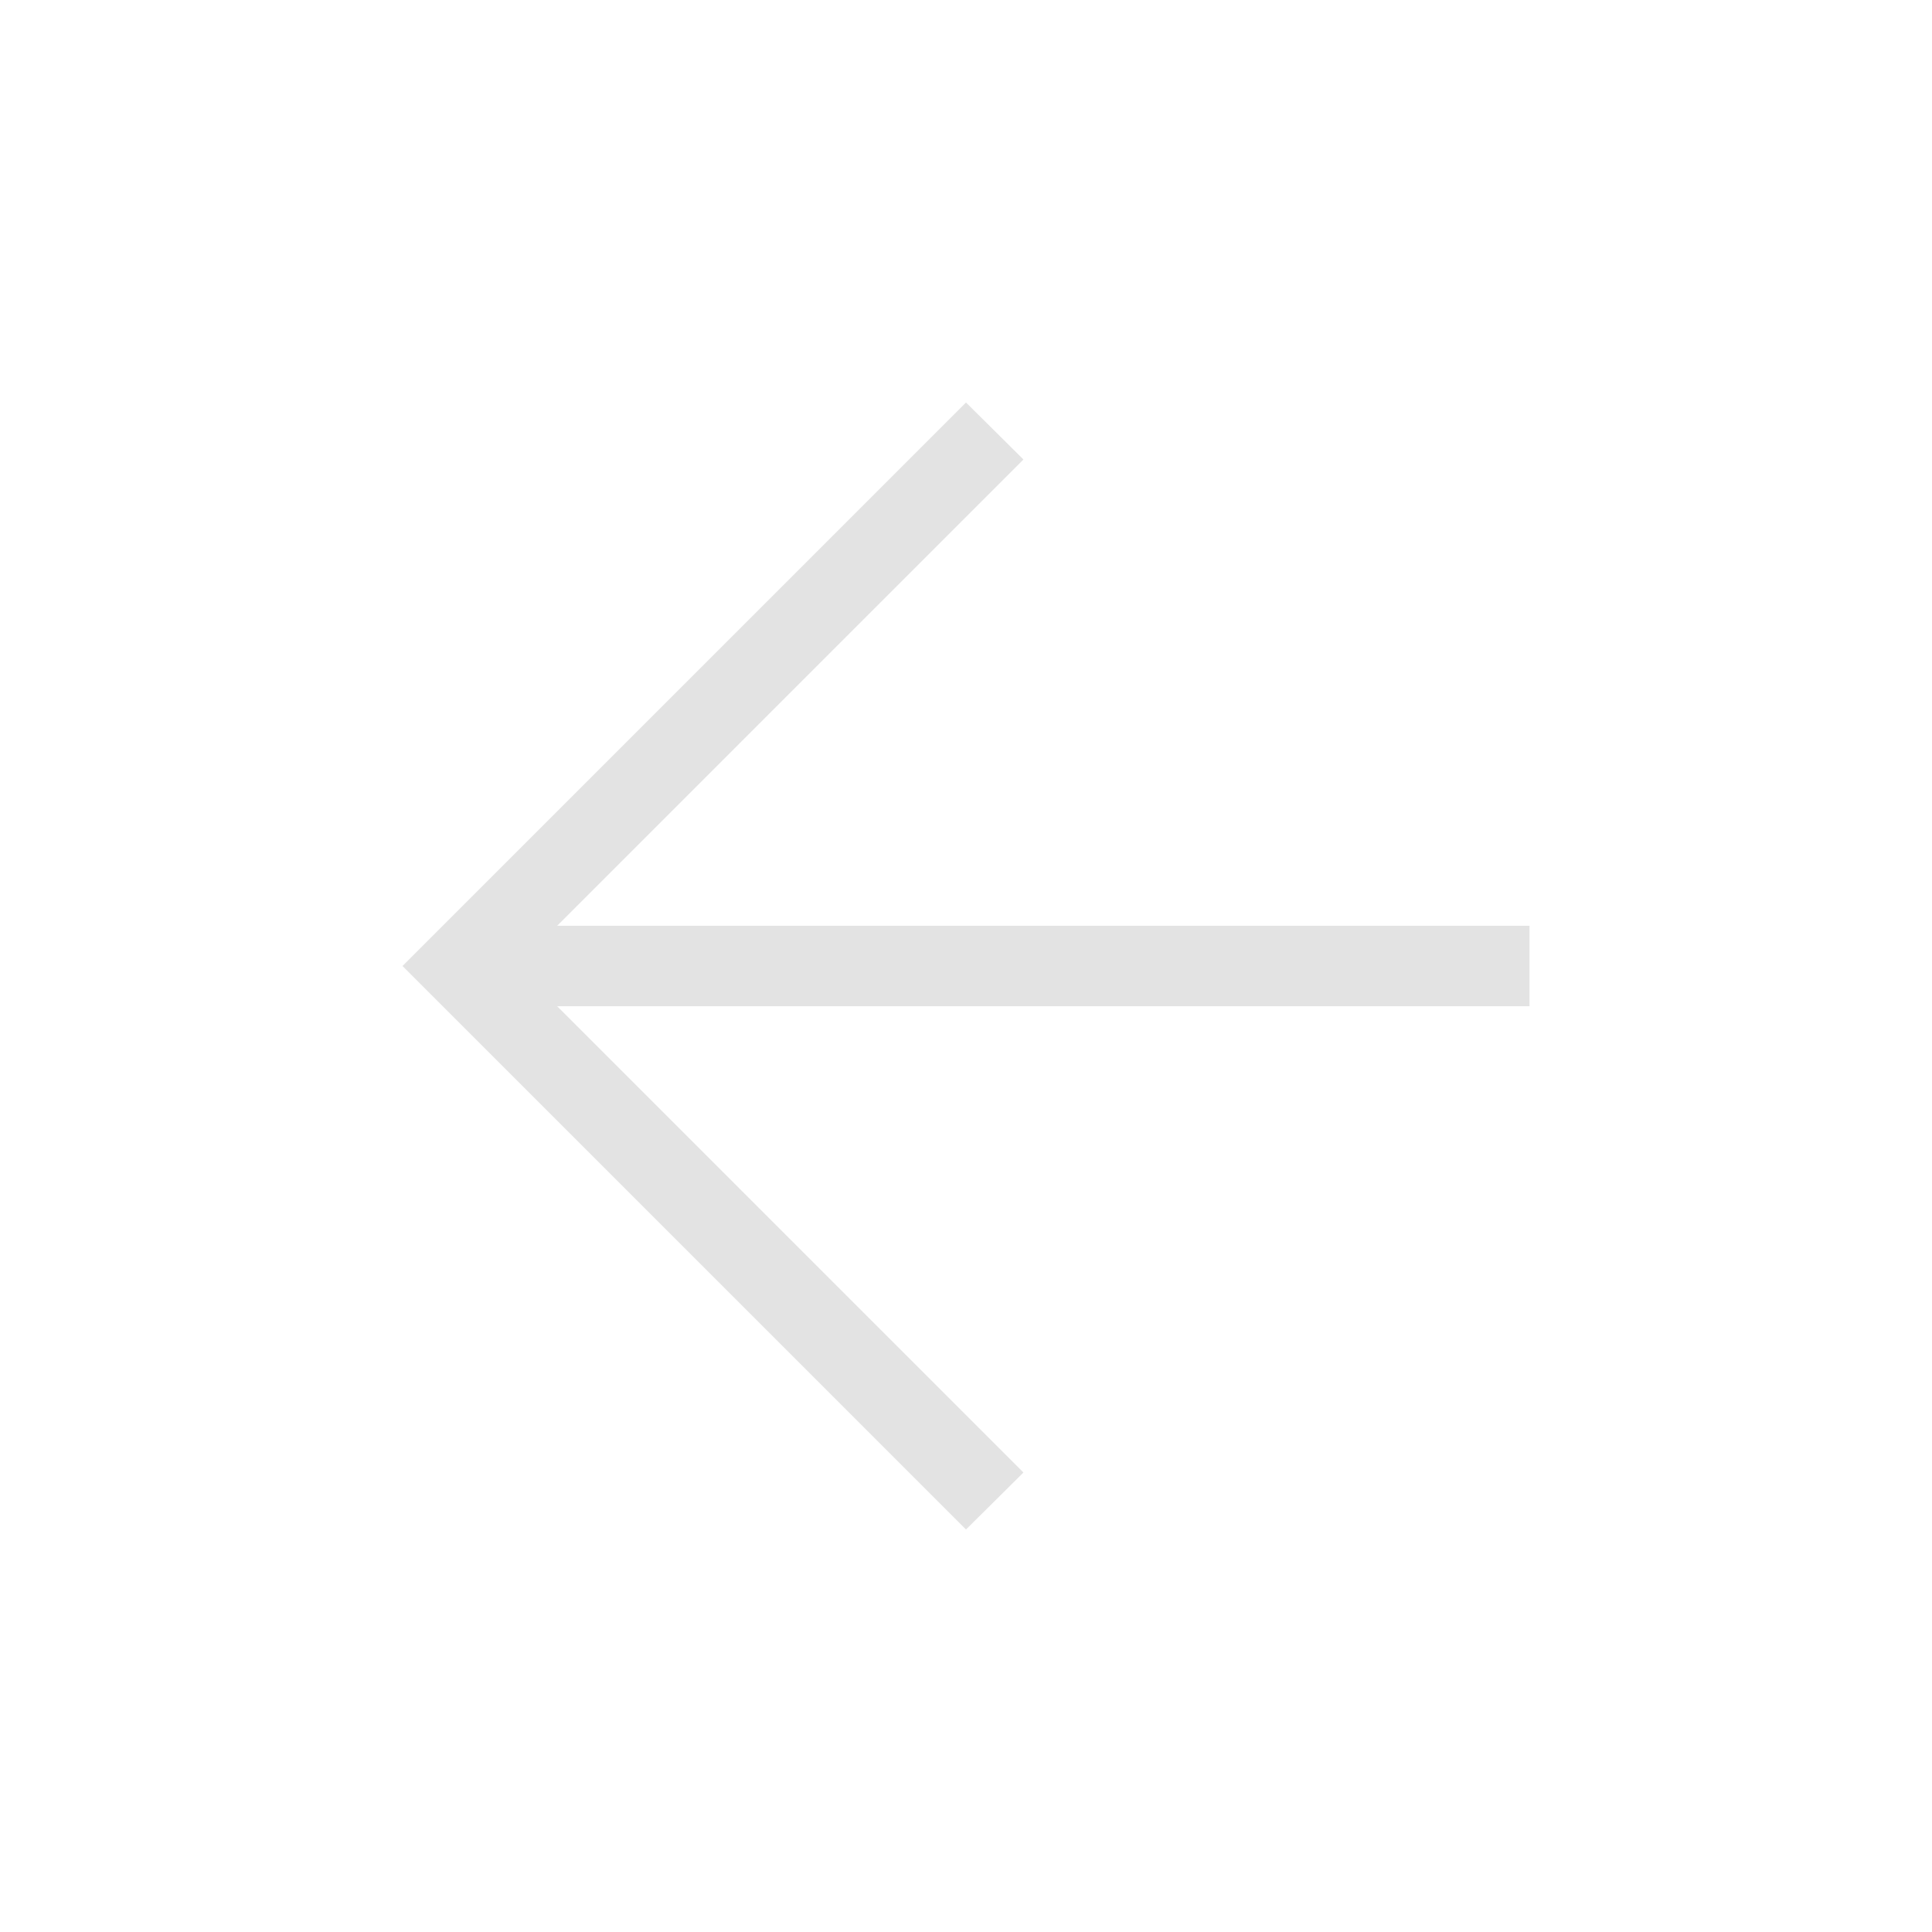
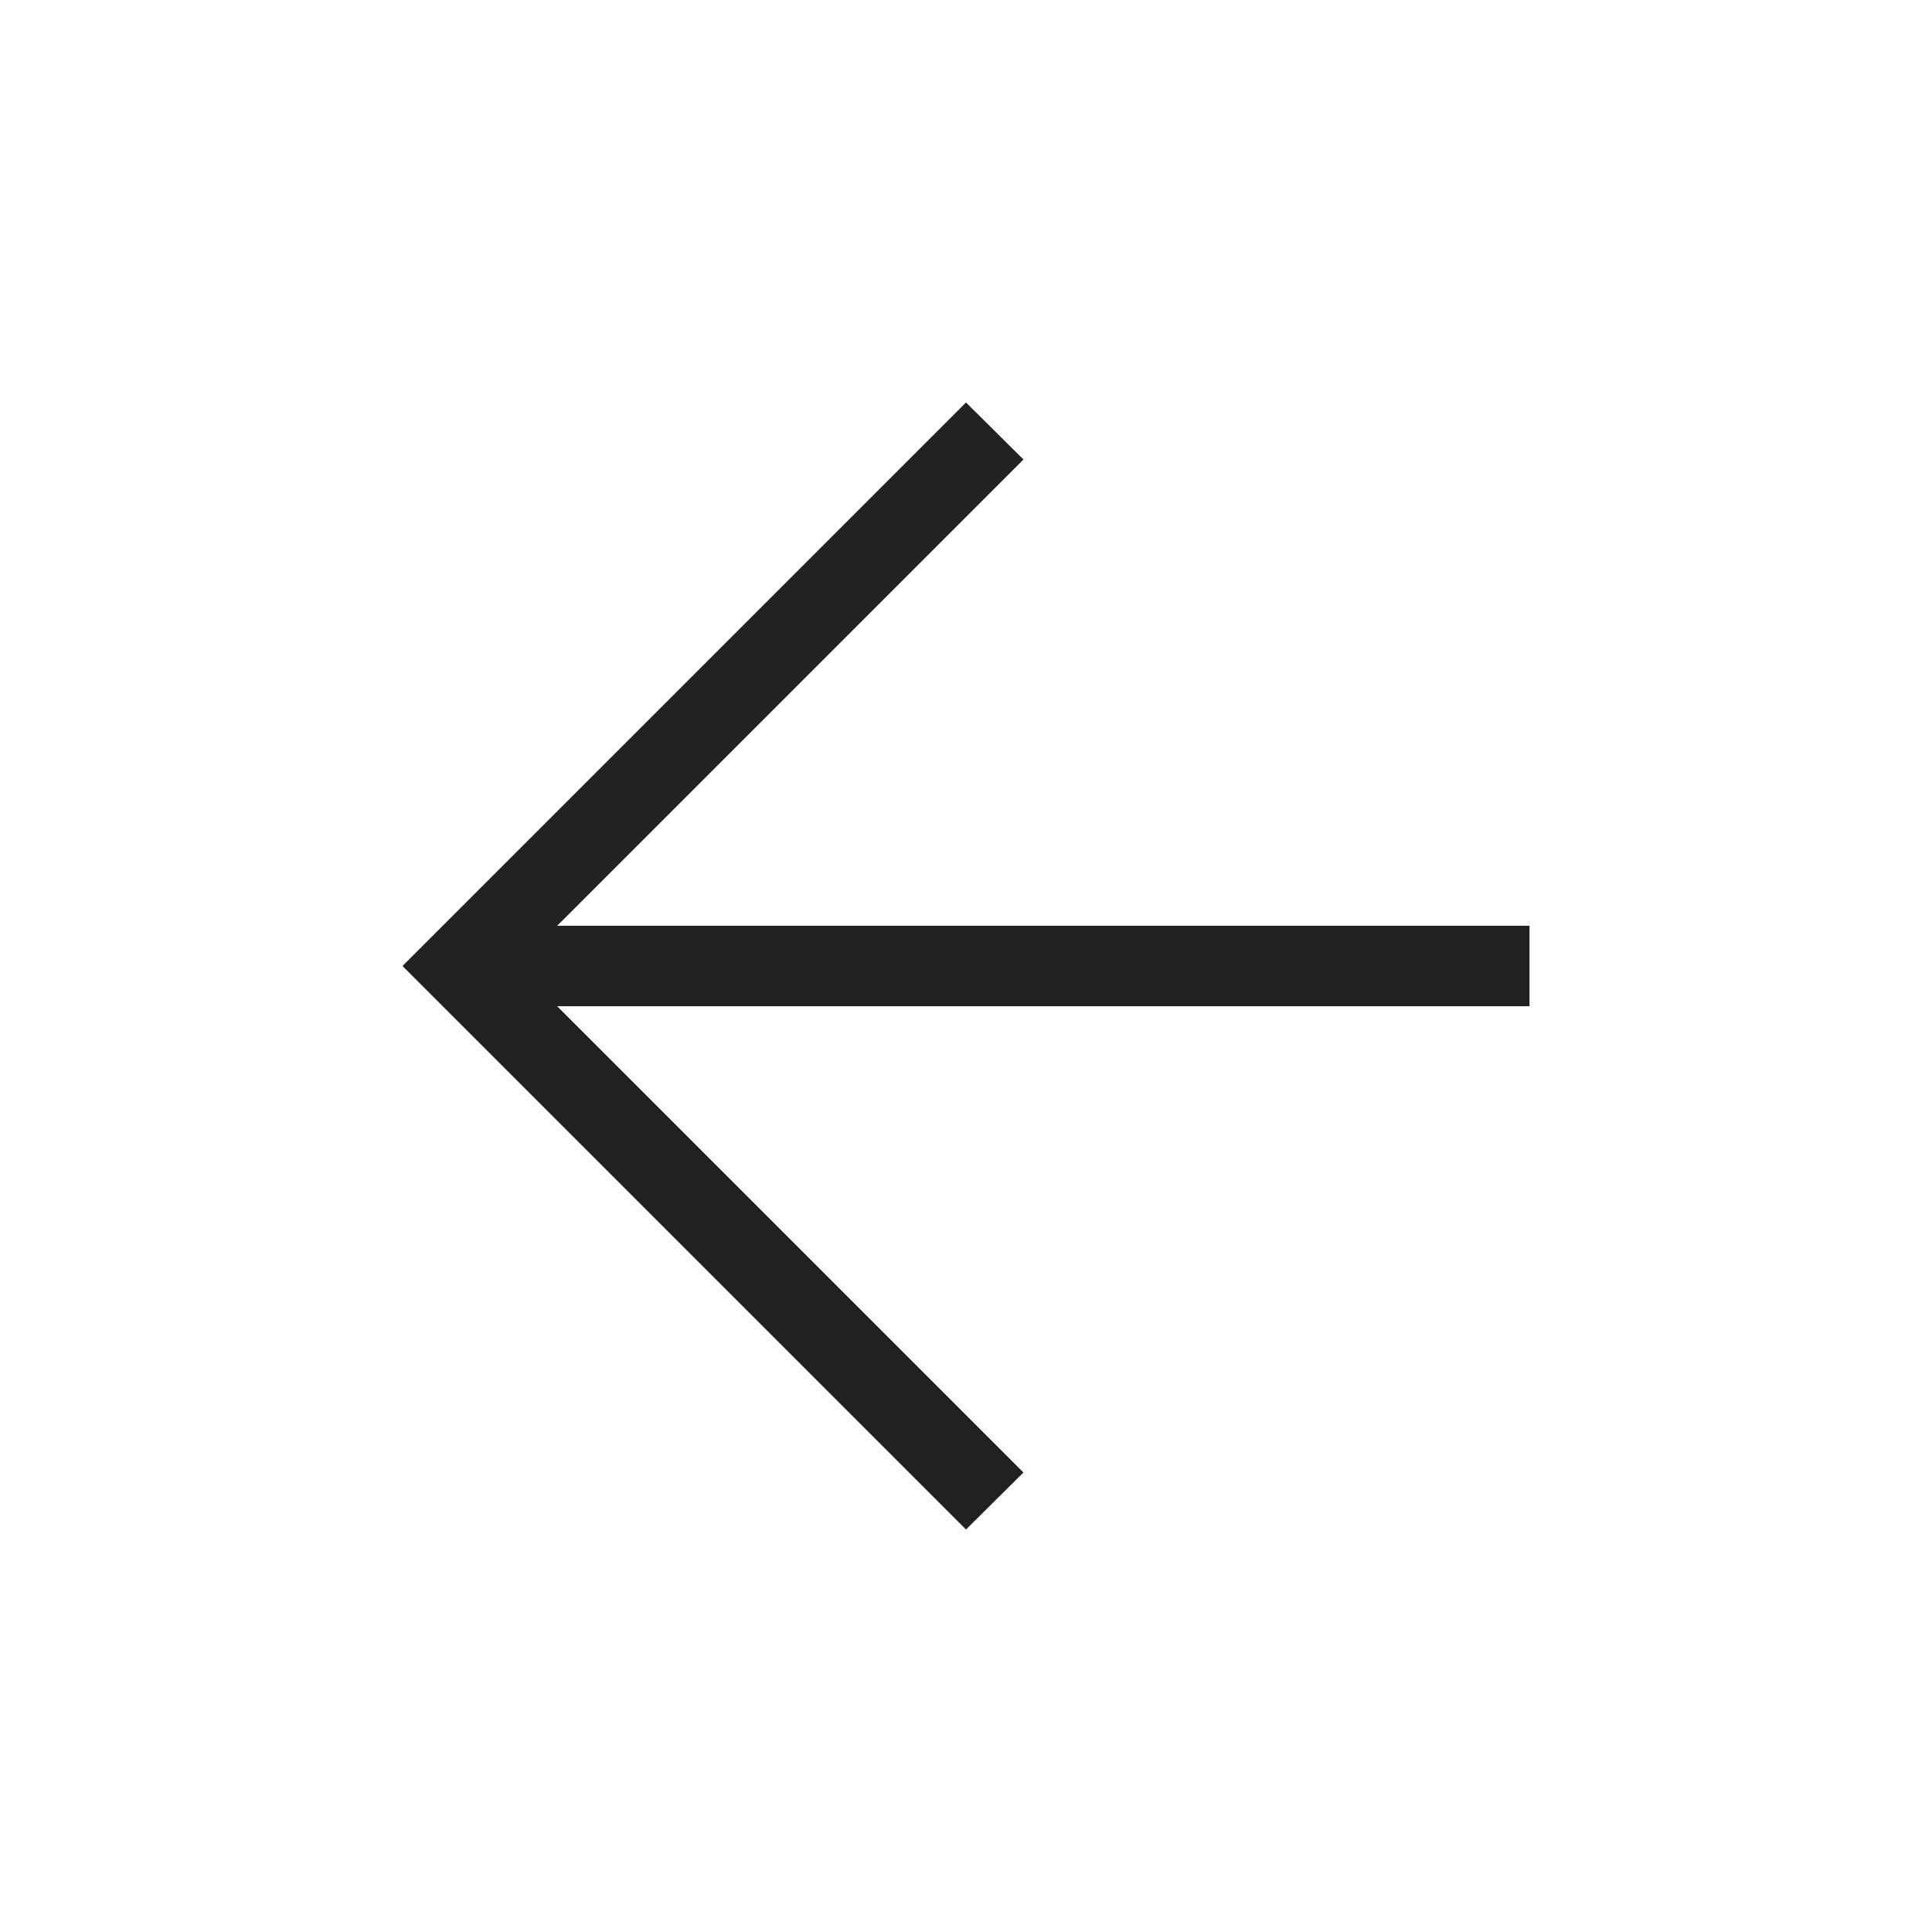
- <svg xmlns="http://www.w3.org/2000/svg" height="24px" viewBox="0 -960 960 960" width="24px" fill="#e3e3e3">
+ <svg xmlns="http://www.w3.org/2000/svg" height="24px" viewBox="0 -960 960 960" width="24px" fill="#212121">
  <path d="m276.85-460 231.69 231.69L480-200 200-480l280-280 28.54 28.31L276.85-500H760v40H276.85Z" />
</svg>
